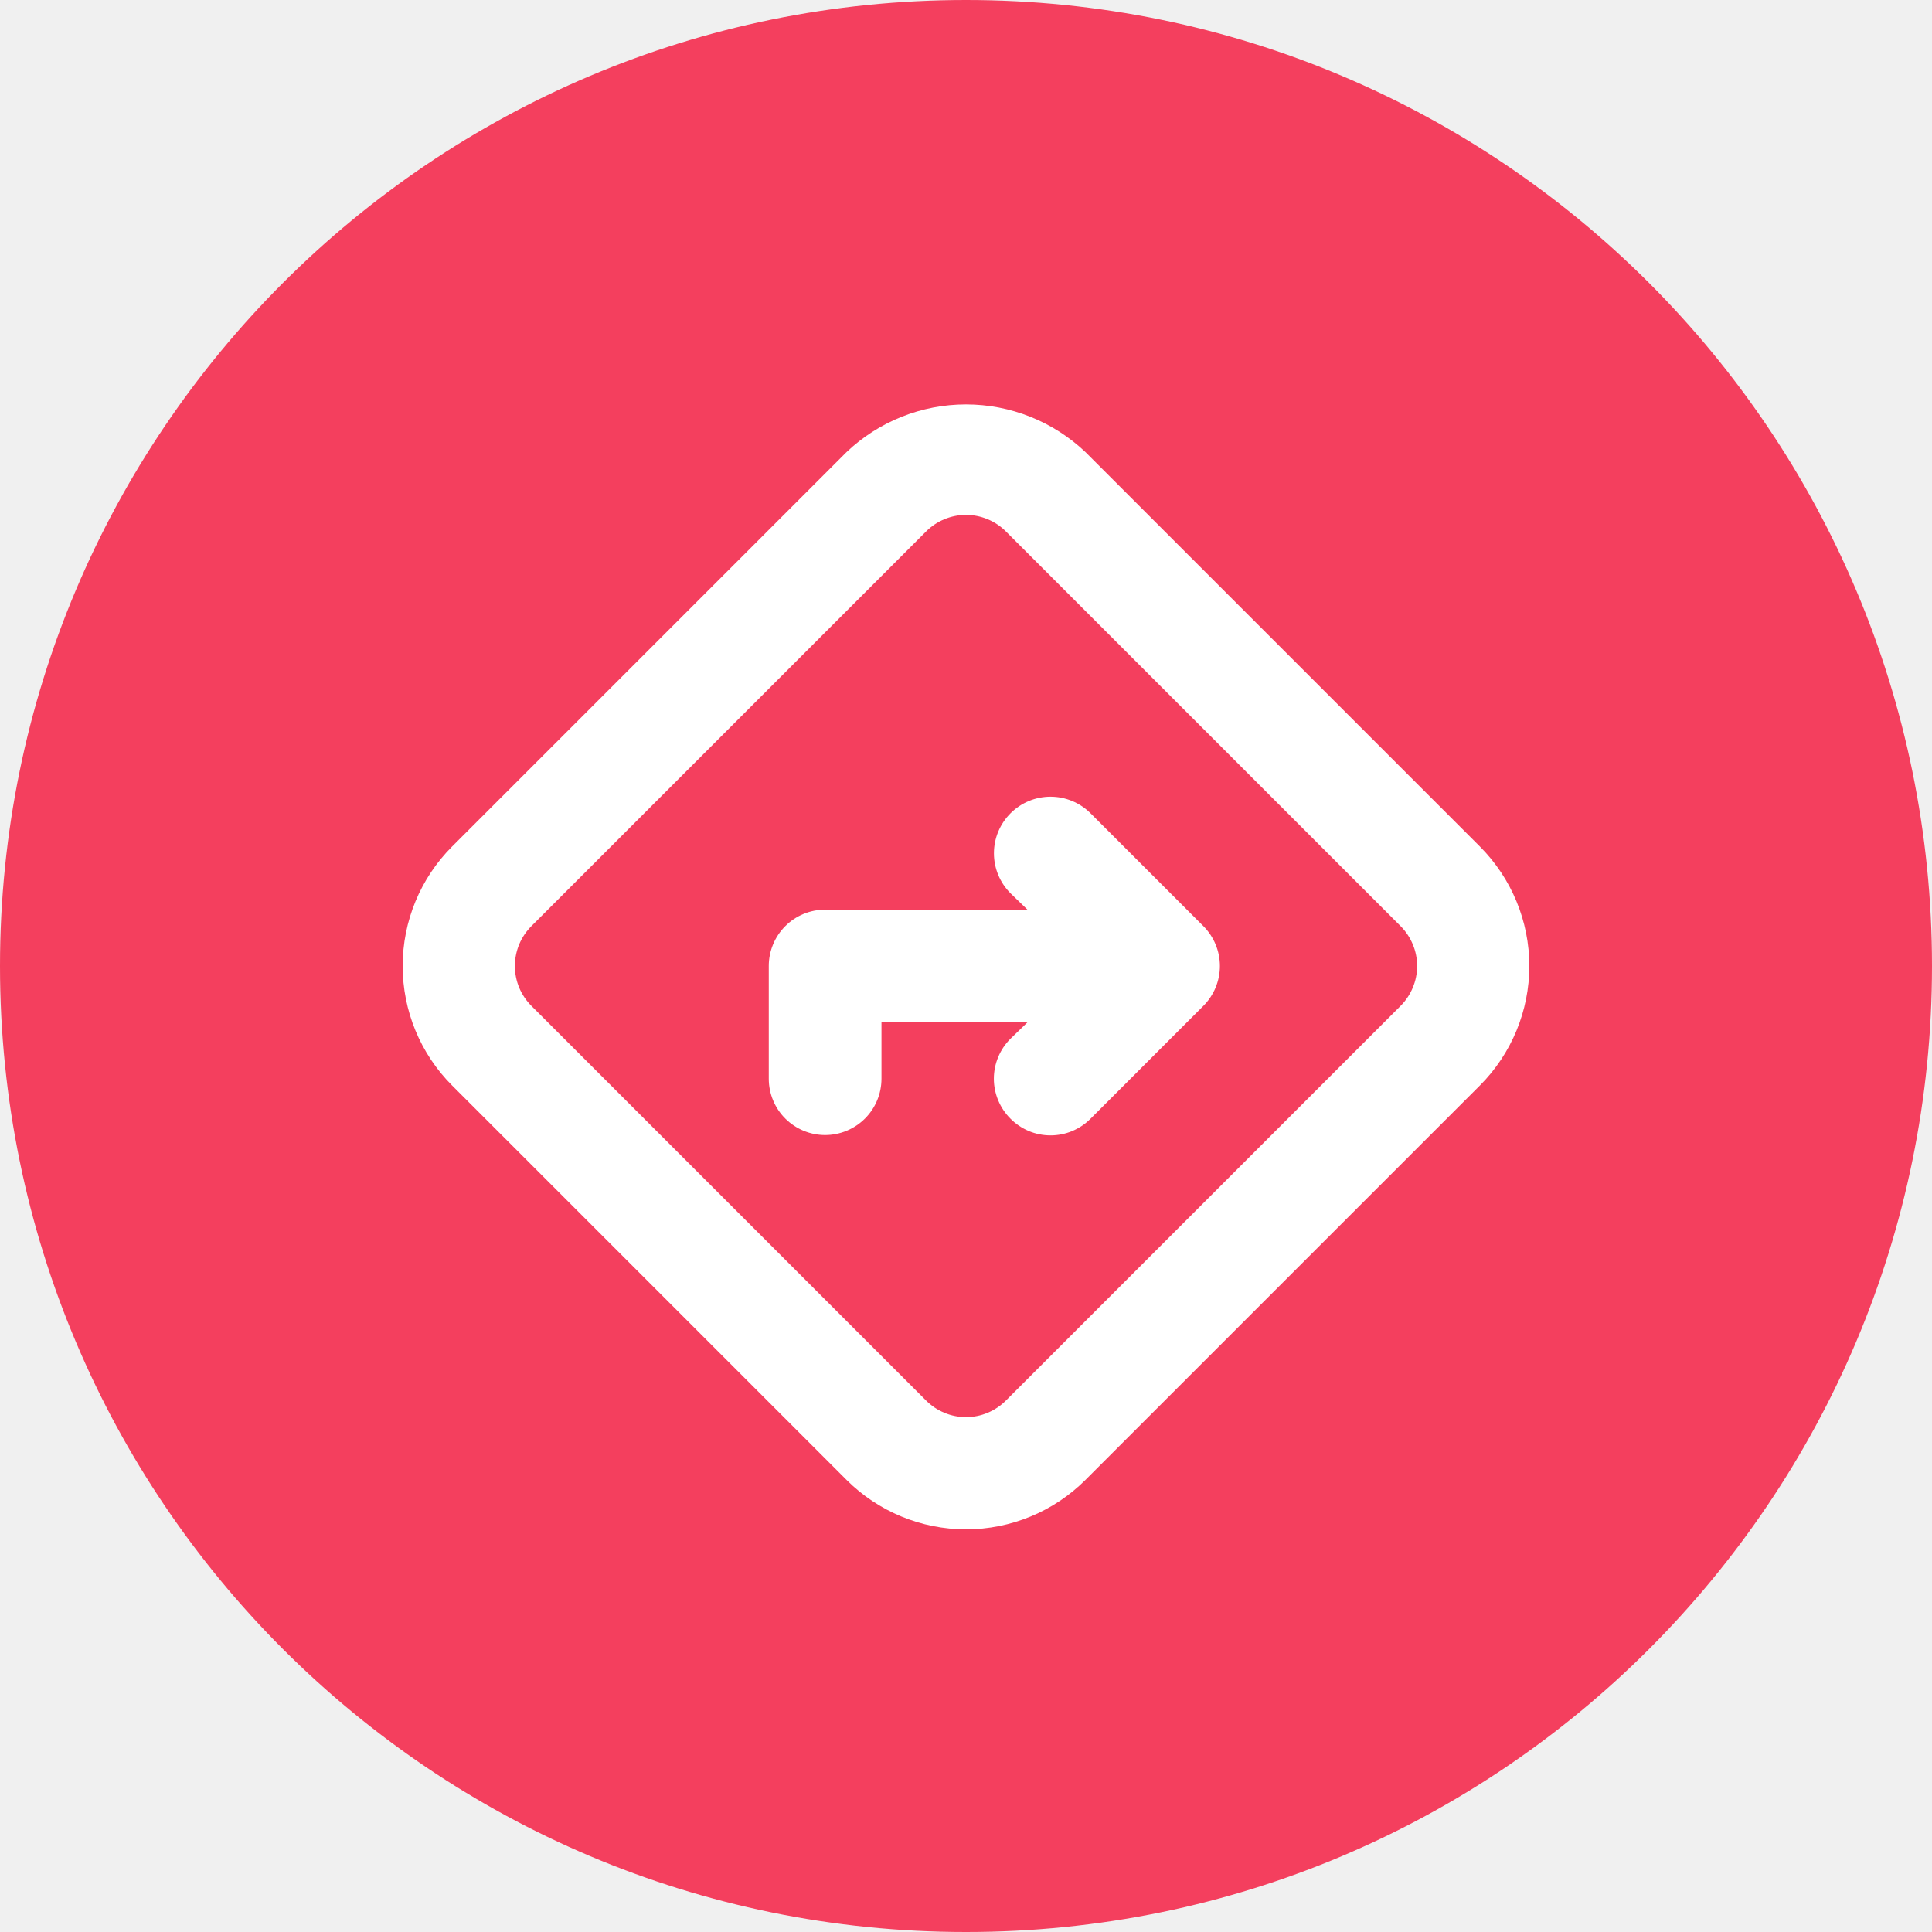
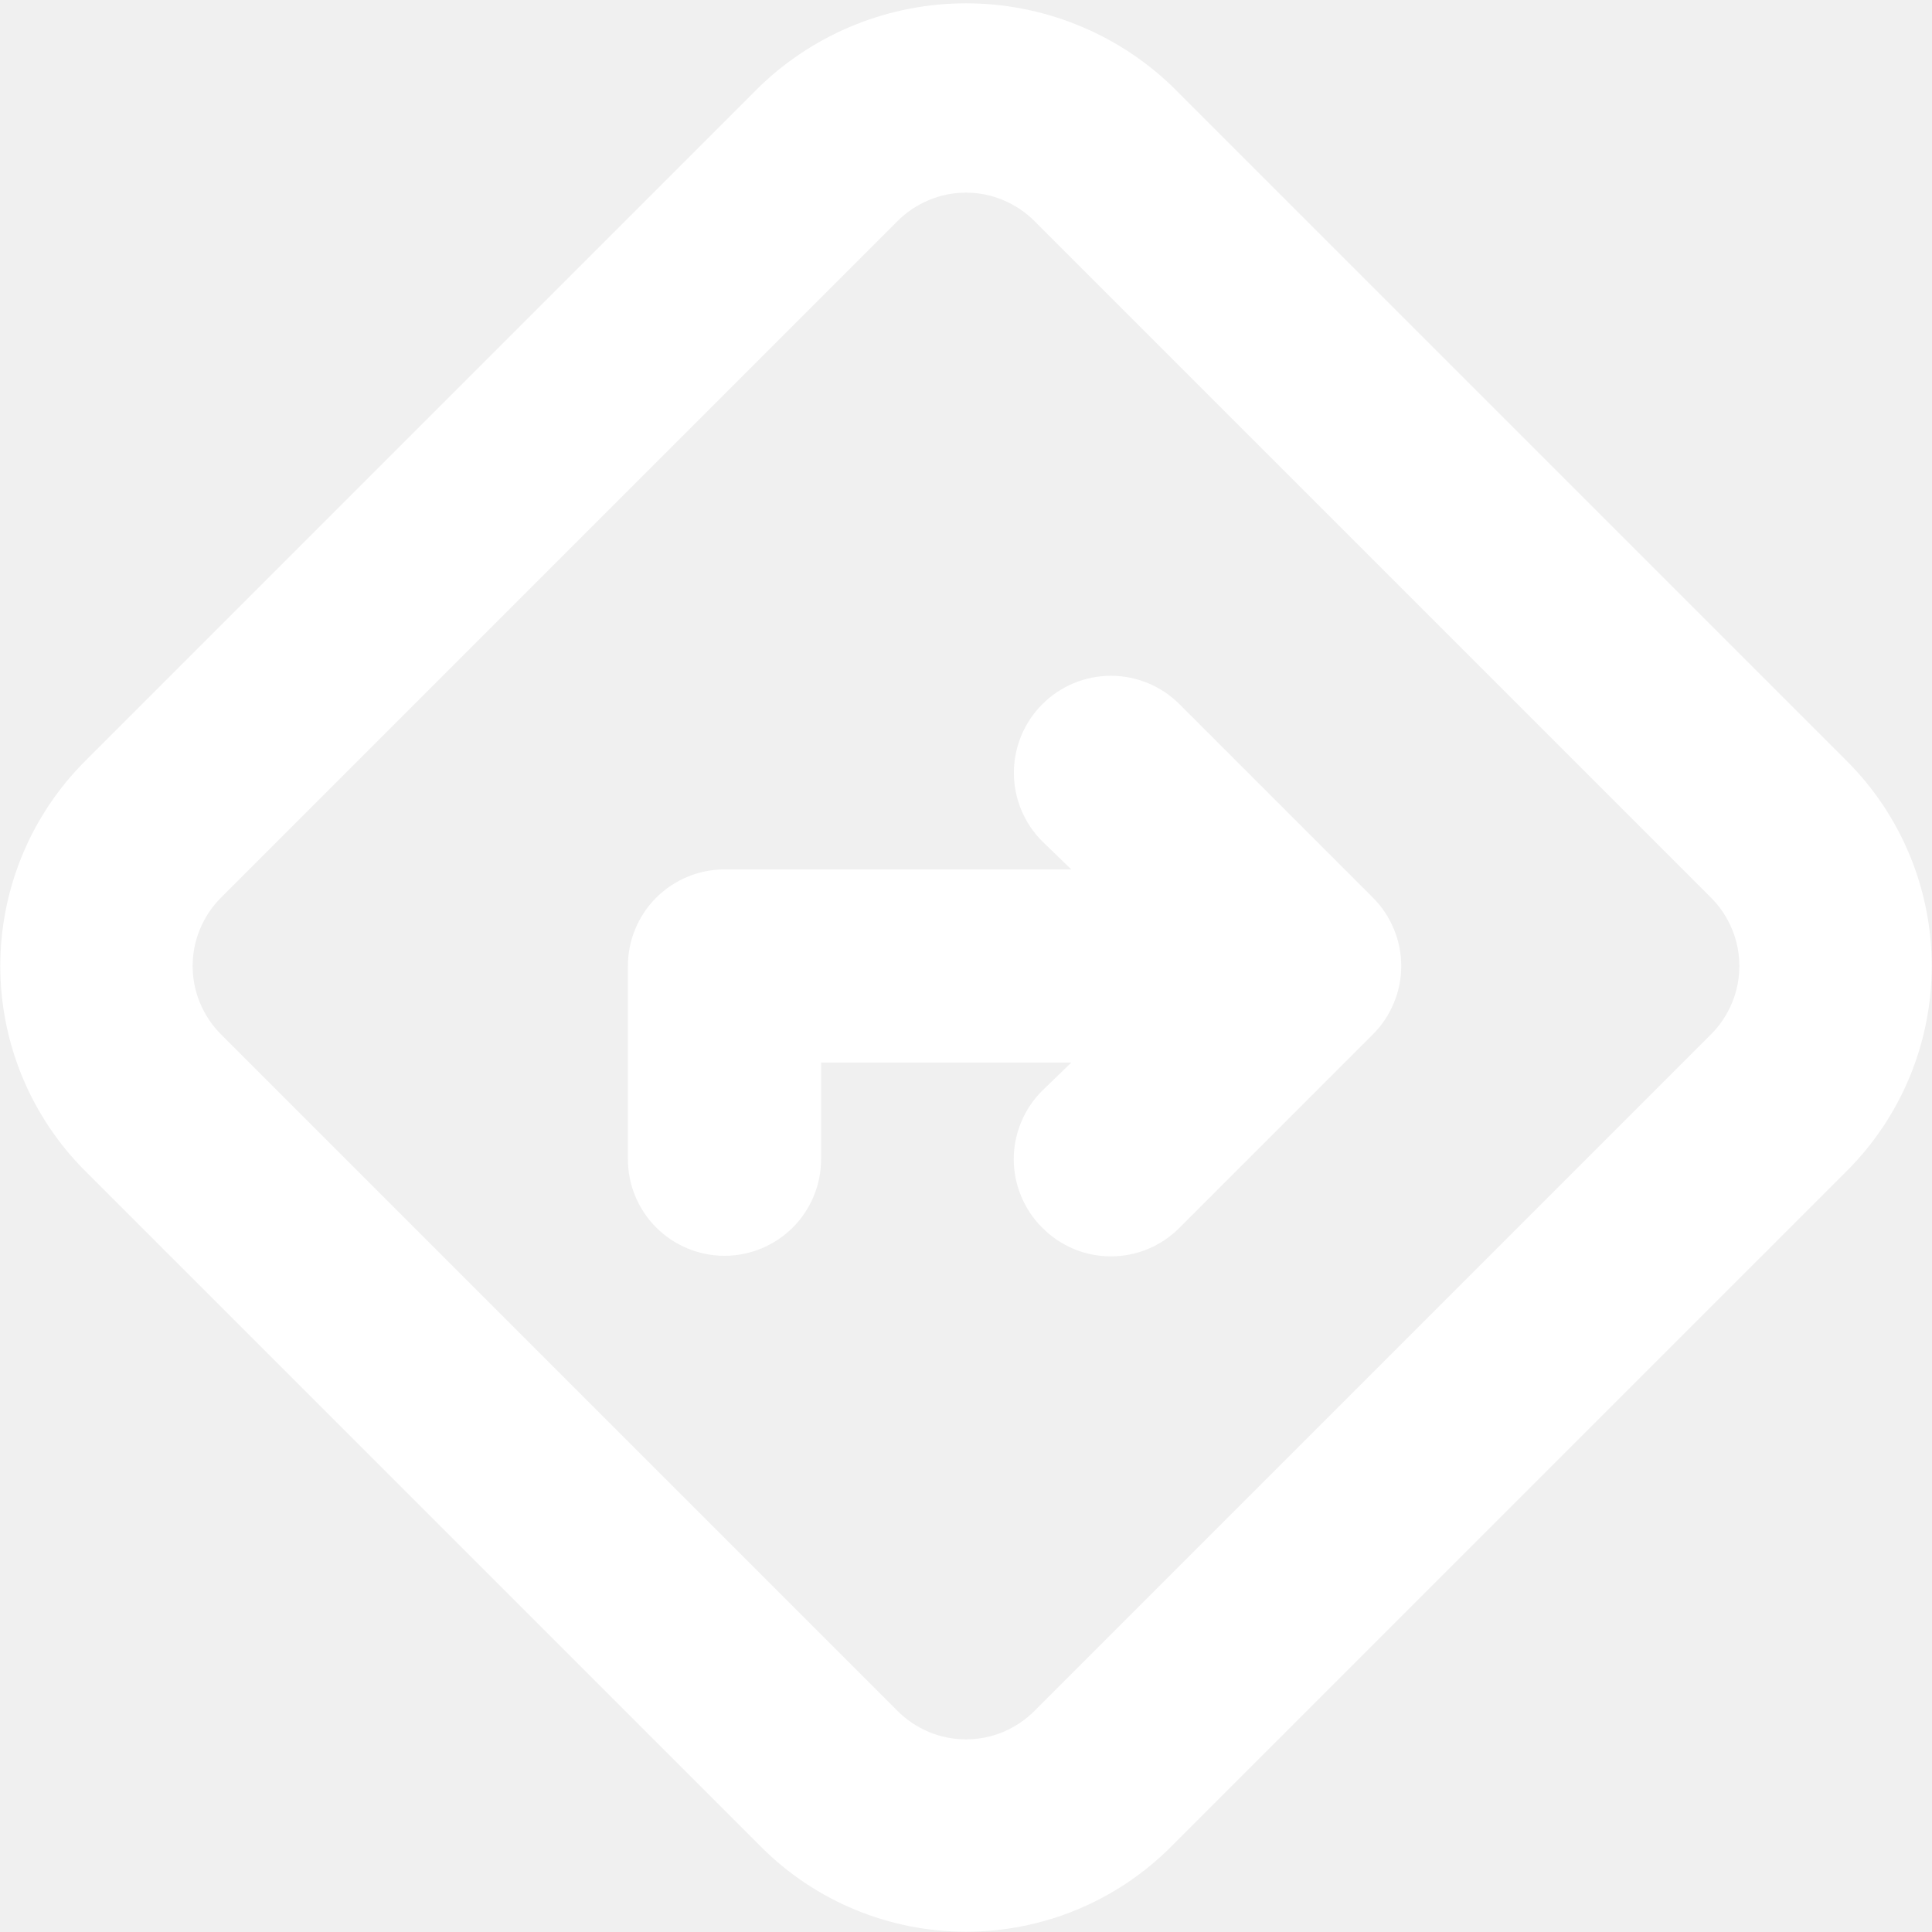
- <svg xmlns="http://www.w3.org/2000/svg" width="48" height="48" viewBox="0 0 48 48" fill="none">
-   <rect width="48" height="48" rx="24" fill="#F43F5E" />
-   <g clip-path="url(#clip0_855_2039)">
-     <path d="M36.768 21.032L26.968 11.232C26.167 10.472 25.105 10.048 24 10.048C22.895 10.048 21.833 10.472 21.032 11.232L11.232 21.032C10.445 21.82 10.004 22.887 10.004 24C10.004 25.113 10.445 26.18 11.232 26.968L21.032 36.768C21.82 37.554 22.887 37.996 24 37.996C25.113 37.996 26.18 37.554 26.968 36.768L36.768 26.968C37.554 26.18 37.996 25.113 37.996 24C37.996 22.887 37.554 21.82 36.768 21.032ZM34.794 24.994L24.994 34.794C24.864 34.925 24.709 35.029 24.538 35.1C24.368 35.172 24.185 35.208 24 35.208C23.815 35.208 23.632 35.172 23.462 35.1C23.291 35.029 23.136 34.925 23.006 34.794L13.206 24.994C13.075 24.864 12.971 24.709 12.899 24.538C12.829 24.368 12.792 24.185 12.792 24C12.792 23.815 12.829 23.632 12.899 23.462C12.971 23.291 13.075 23.136 13.206 23.006L23.006 13.206C23.136 13.075 23.291 12.971 23.462 12.9C23.632 12.829 23.815 12.792 24 12.792C24.185 12.792 24.368 12.829 24.538 12.9C24.709 12.971 24.864 13.075 24.994 13.206L34.794 23.006C34.925 23.136 35.029 23.291 35.1 23.462C35.172 23.632 35.208 23.815 35.208 24C35.208 24.185 35.172 24.368 35.1 24.538C35.029 24.709 34.925 24.864 34.794 24.994ZM27.094 20.206C26.83 19.942 26.473 19.794 26.1 19.794C25.727 19.794 25.37 19.942 25.106 20.206C24.842 20.47 24.694 20.827 24.694 21.2C24.694 21.573 24.842 21.93 25.106 22.194L25.526 22.6H20.5C20.129 22.6 19.773 22.747 19.51 23.01C19.247 23.273 19.1 23.629 19.1 24V26.8C19.1 27.171 19.247 27.527 19.51 27.79C19.773 28.052 20.129 28.2 20.5 28.2C20.871 28.2 21.227 28.052 21.49 27.79C21.753 27.527 21.9 27.171 21.9 26.8V25.4H25.526L25.106 25.806C24.975 25.936 24.871 26.091 24.8 26.262C24.729 26.432 24.692 26.615 24.692 26.8C24.692 26.985 24.729 27.168 24.8 27.338C24.871 27.509 24.975 27.664 25.106 27.794C25.236 27.925 25.391 28.029 25.562 28.101C25.732 28.172 25.915 28.208 26.1 28.208C26.285 28.208 26.468 28.172 26.638 28.101C26.809 28.029 26.964 27.925 27.094 27.794L29.894 24.994C30.025 24.864 30.129 24.709 30.2 24.538C30.271 24.368 30.308 24.185 30.308 24C30.308 23.815 30.271 23.632 30.2 23.462C30.129 23.291 30.025 23.136 29.894 23.006L27.094 20.206Z" fill="white" />
-   </g>
-   <defs>
-     <clipPath id="clip0_855_2039">
-       <rect width="33.6" height="33.6" fill="white" transform="translate(7.2 7.20001)" />
-     </clipPath>
-   </defs>
+ <svg xmlns="http://www.w3.org/2000/svg" width="48" height="48" viewBox="0 0 28 28" fill="none">
+   <path d="M26.768 11.032L16.968 1.232C16.167 0.472 15.104 0.048 14 0.048C12.896 0.048 11.833 0.472 11.032 1.232L1.232 11.032C0.445 11.819 0.004 12.887 0.004 14C0.004 15.113 0.445 16.18 1.232 16.968L11.032 26.768C11.819 27.555 12.887 27.996 14 27.996C15.113 27.996 16.18 27.555 16.968 26.768L26.768 16.968C27.555 16.18 27.996 15.113 27.996 14C27.996 12.887 27.555 11.819 26.768 11.032ZM24.794 14.994L14.994 24.794C14.864 24.925 14.709 25.029 14.538 25.101C14.368 25.172 14.185 25.208 14 25.208C13.815 25.208 13.632 25.172 13.462 25.101C13.291 25.029 13.136 24.925 13.006 24.794L3.206 14.994C3.075 14.864 2.971 14.709 2.9 14.538C2.828 14.368 2.792 14.185 2.792 14C2.792 13.815 2.828 13.632 2.9 13.462C2.971 13.291 3.075 13.136 3.206 13.006L13.006 3.206C13.136 3.075 13.291 2.971 13.462 2.9C13.632 2.828 13.815 2.792 14 2.792C14.185 2.792 14.368 2.828 14.538 2.9C14.709 2.971 14.864 3.075 14.994 3.206L24.794 13.006C24.925 13.136 25.029 13.291 25.1 13.462C25.172 13.632 25.208 13.815 25.208 14C25.208 14.185 25.172 14.368 25.1 14.538C25.029 14.709 24.925 14.864 24.794 14.994ZM17.094 10.206C16.83 9.942 16.473 9.794 16.1 9.794C15.727 9.794 15.37 9.942 15.106 10.206C14.842 10.47 14.694 10.827 14.694 11.2C14.694 11.573 14.842 11.93 15.106 12.194L15.526 12.6H10.5C10.129 12.6 9.773 12.748 9.51 13.01C9.248 13.273 9.1 13.629 9.1 14V16.8C9.1 17.171 9.248 17.527 9.51 17.79C9.773 18.052 10.129 18.2 10.5 18.2C10.871 18.2 11.227 18.052 11.49 17.79C11.752 17.527 11.9 17.171 11.9 16.8V15.4H15.526L15.106 15.806C14.975 15.936 14.871 16.091 14.8 16.262C14.729 16.432 14.692 16.615 14.692 16.8C14.692 16.985 14.729 17.168 14.8 17.338C14.871 17.509 14.975 17.664 15.106 17.794C15.236 17.925 15.391 18.029 15.562 18.101C15.732 18.172 15.915 18.208 16.1 18.208C16.285 18.208 16.468 18.172 16.638 18.101C16.809 18.029 16.964 17.925 17.094 17.794L19.894 14.994C20.025 14.864 20.129 14.709 20.2 14.538C20.271 14.368 20.308 14.185 20.308 14C20.308 13.815 20.271 13.632 20.2 13.462C20.129 13.291 20.025 13.136 19.894 13.006L17.094 10.206Z" fill="white" />
</svg>
